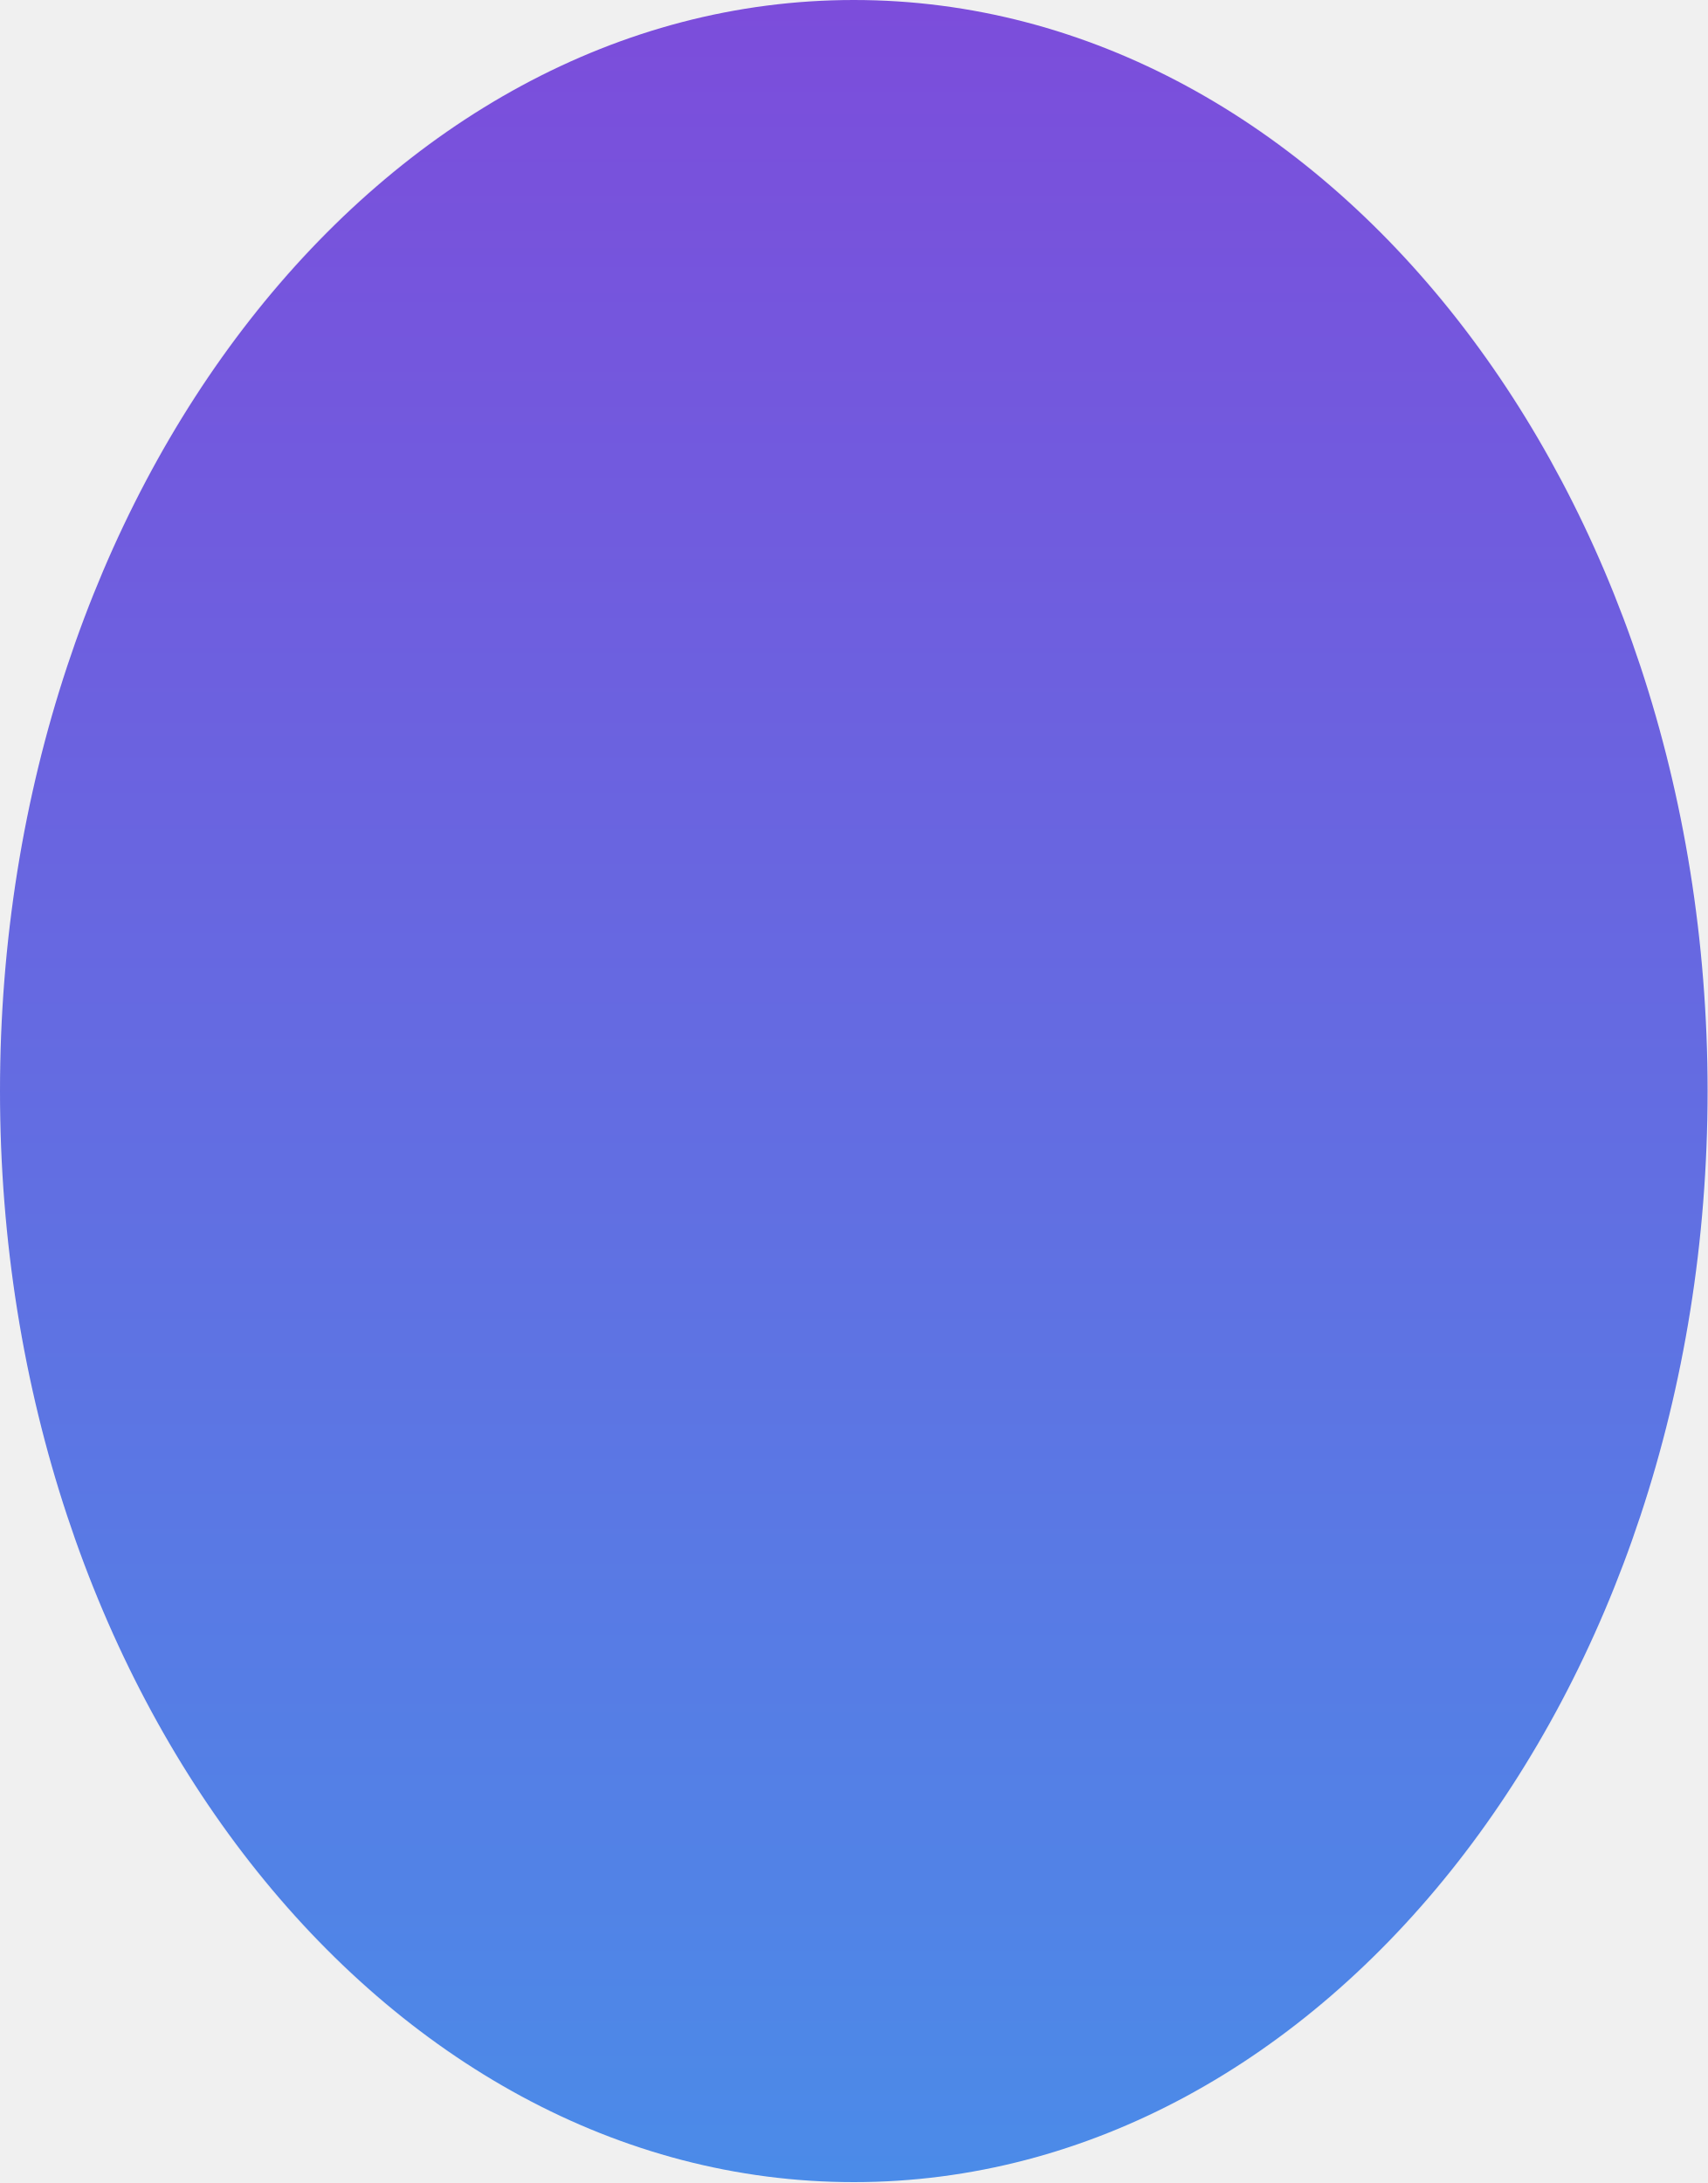
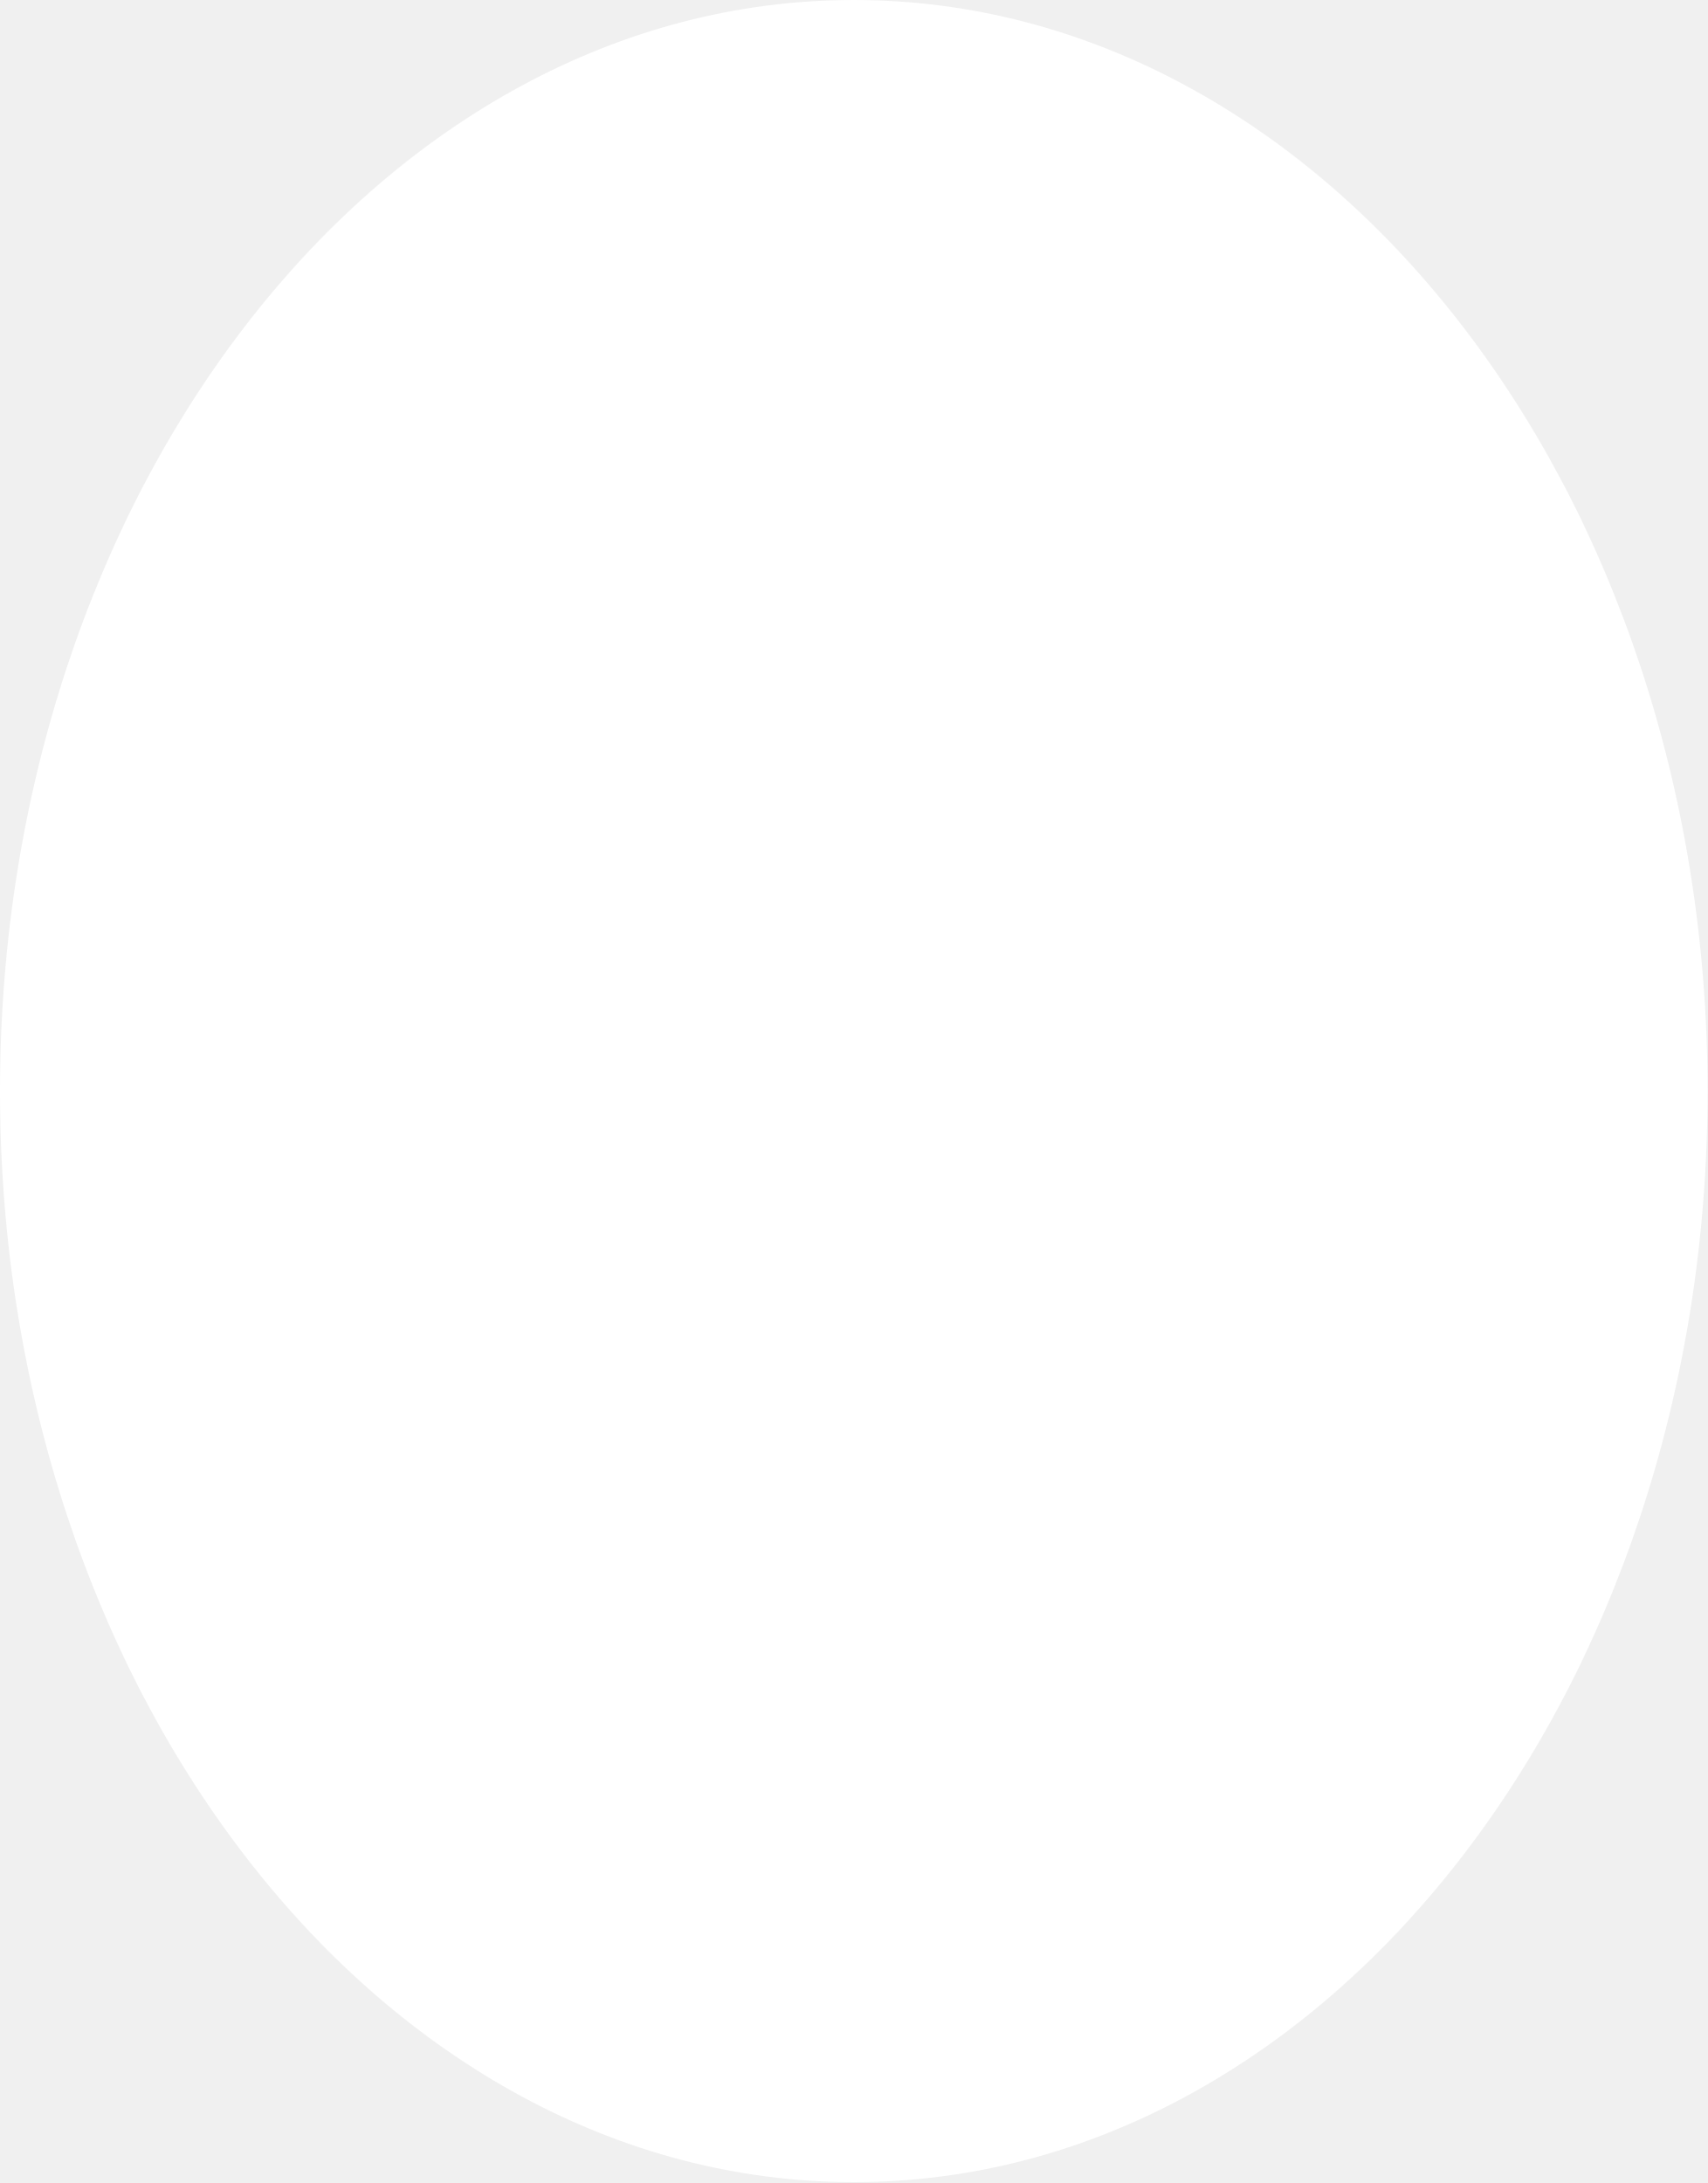
<svg xmlns="http://www.w3.org/2000/svg" preserveAspectRatio="none" overflow="visible" style="display: block;" width="3.6" height="4.6" viewBox="0 0 3.6 4.6" fill="none">
-   <path id="Vector" d="M1.8 4.6C2.794 4.6 3.6 3.57 3.6 2.3C3.6 1.03 2.794 0 1.8 0C0.806 0 0 1.03 0 2.3C0 3.57 0.806 4.6 1.8 4.6Z" fill="url(#paint0_linear_0_34)" />
-   <defs>
-     <linearGradient id="paint0_linear_0_34" x1="0" y1="0" x2="0" y2="4.6" gradientUnits="userSpaceOnUse">
-       <stop stop-color="#7C4DDB" />
-       <stop offset="1" stop-color="#4B8BE8" />
-     </linearGradient>
-   </defs>
+   <path id="Vector" d="M1.8 4.6C2.794 4.6 3.6 3.57 3.6 2.3C3.6 1.03 2.794 0 1.8 0C0.806 0 0 1.03 0 2.3C0 3.57 0.806 4.6 1.8 4.6Z" fill="#FFFFFF" />
</svg>
